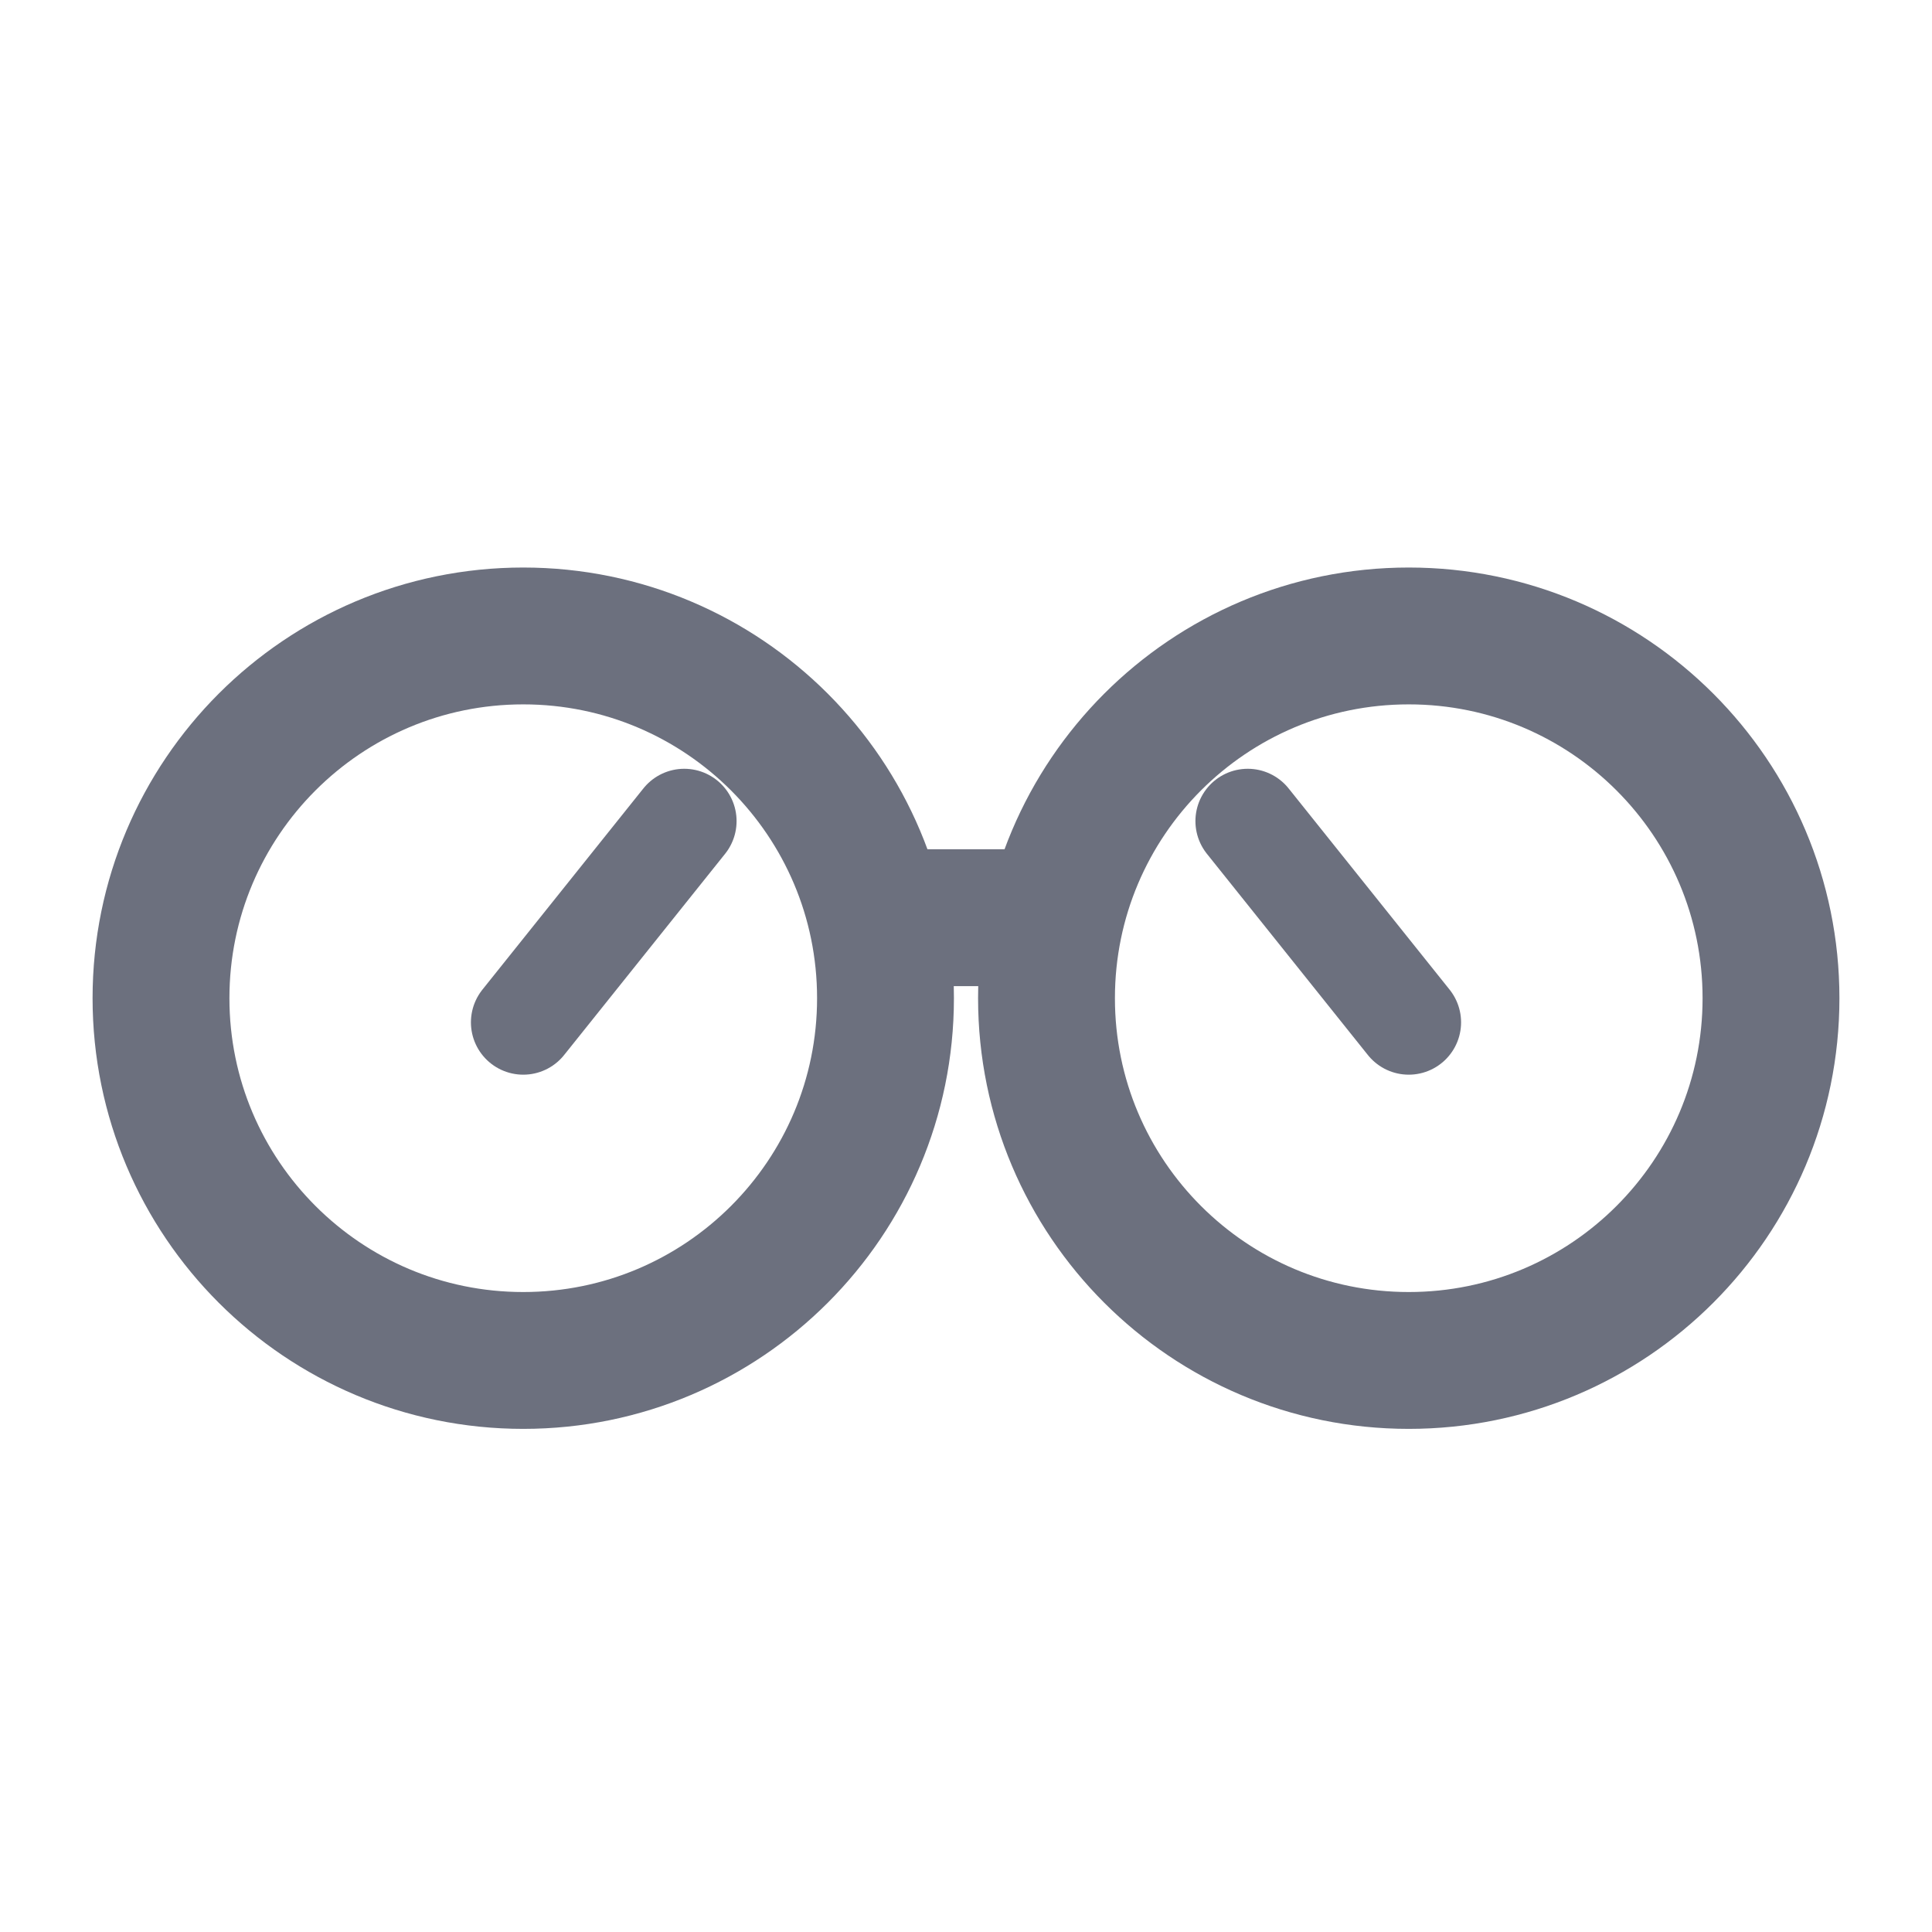
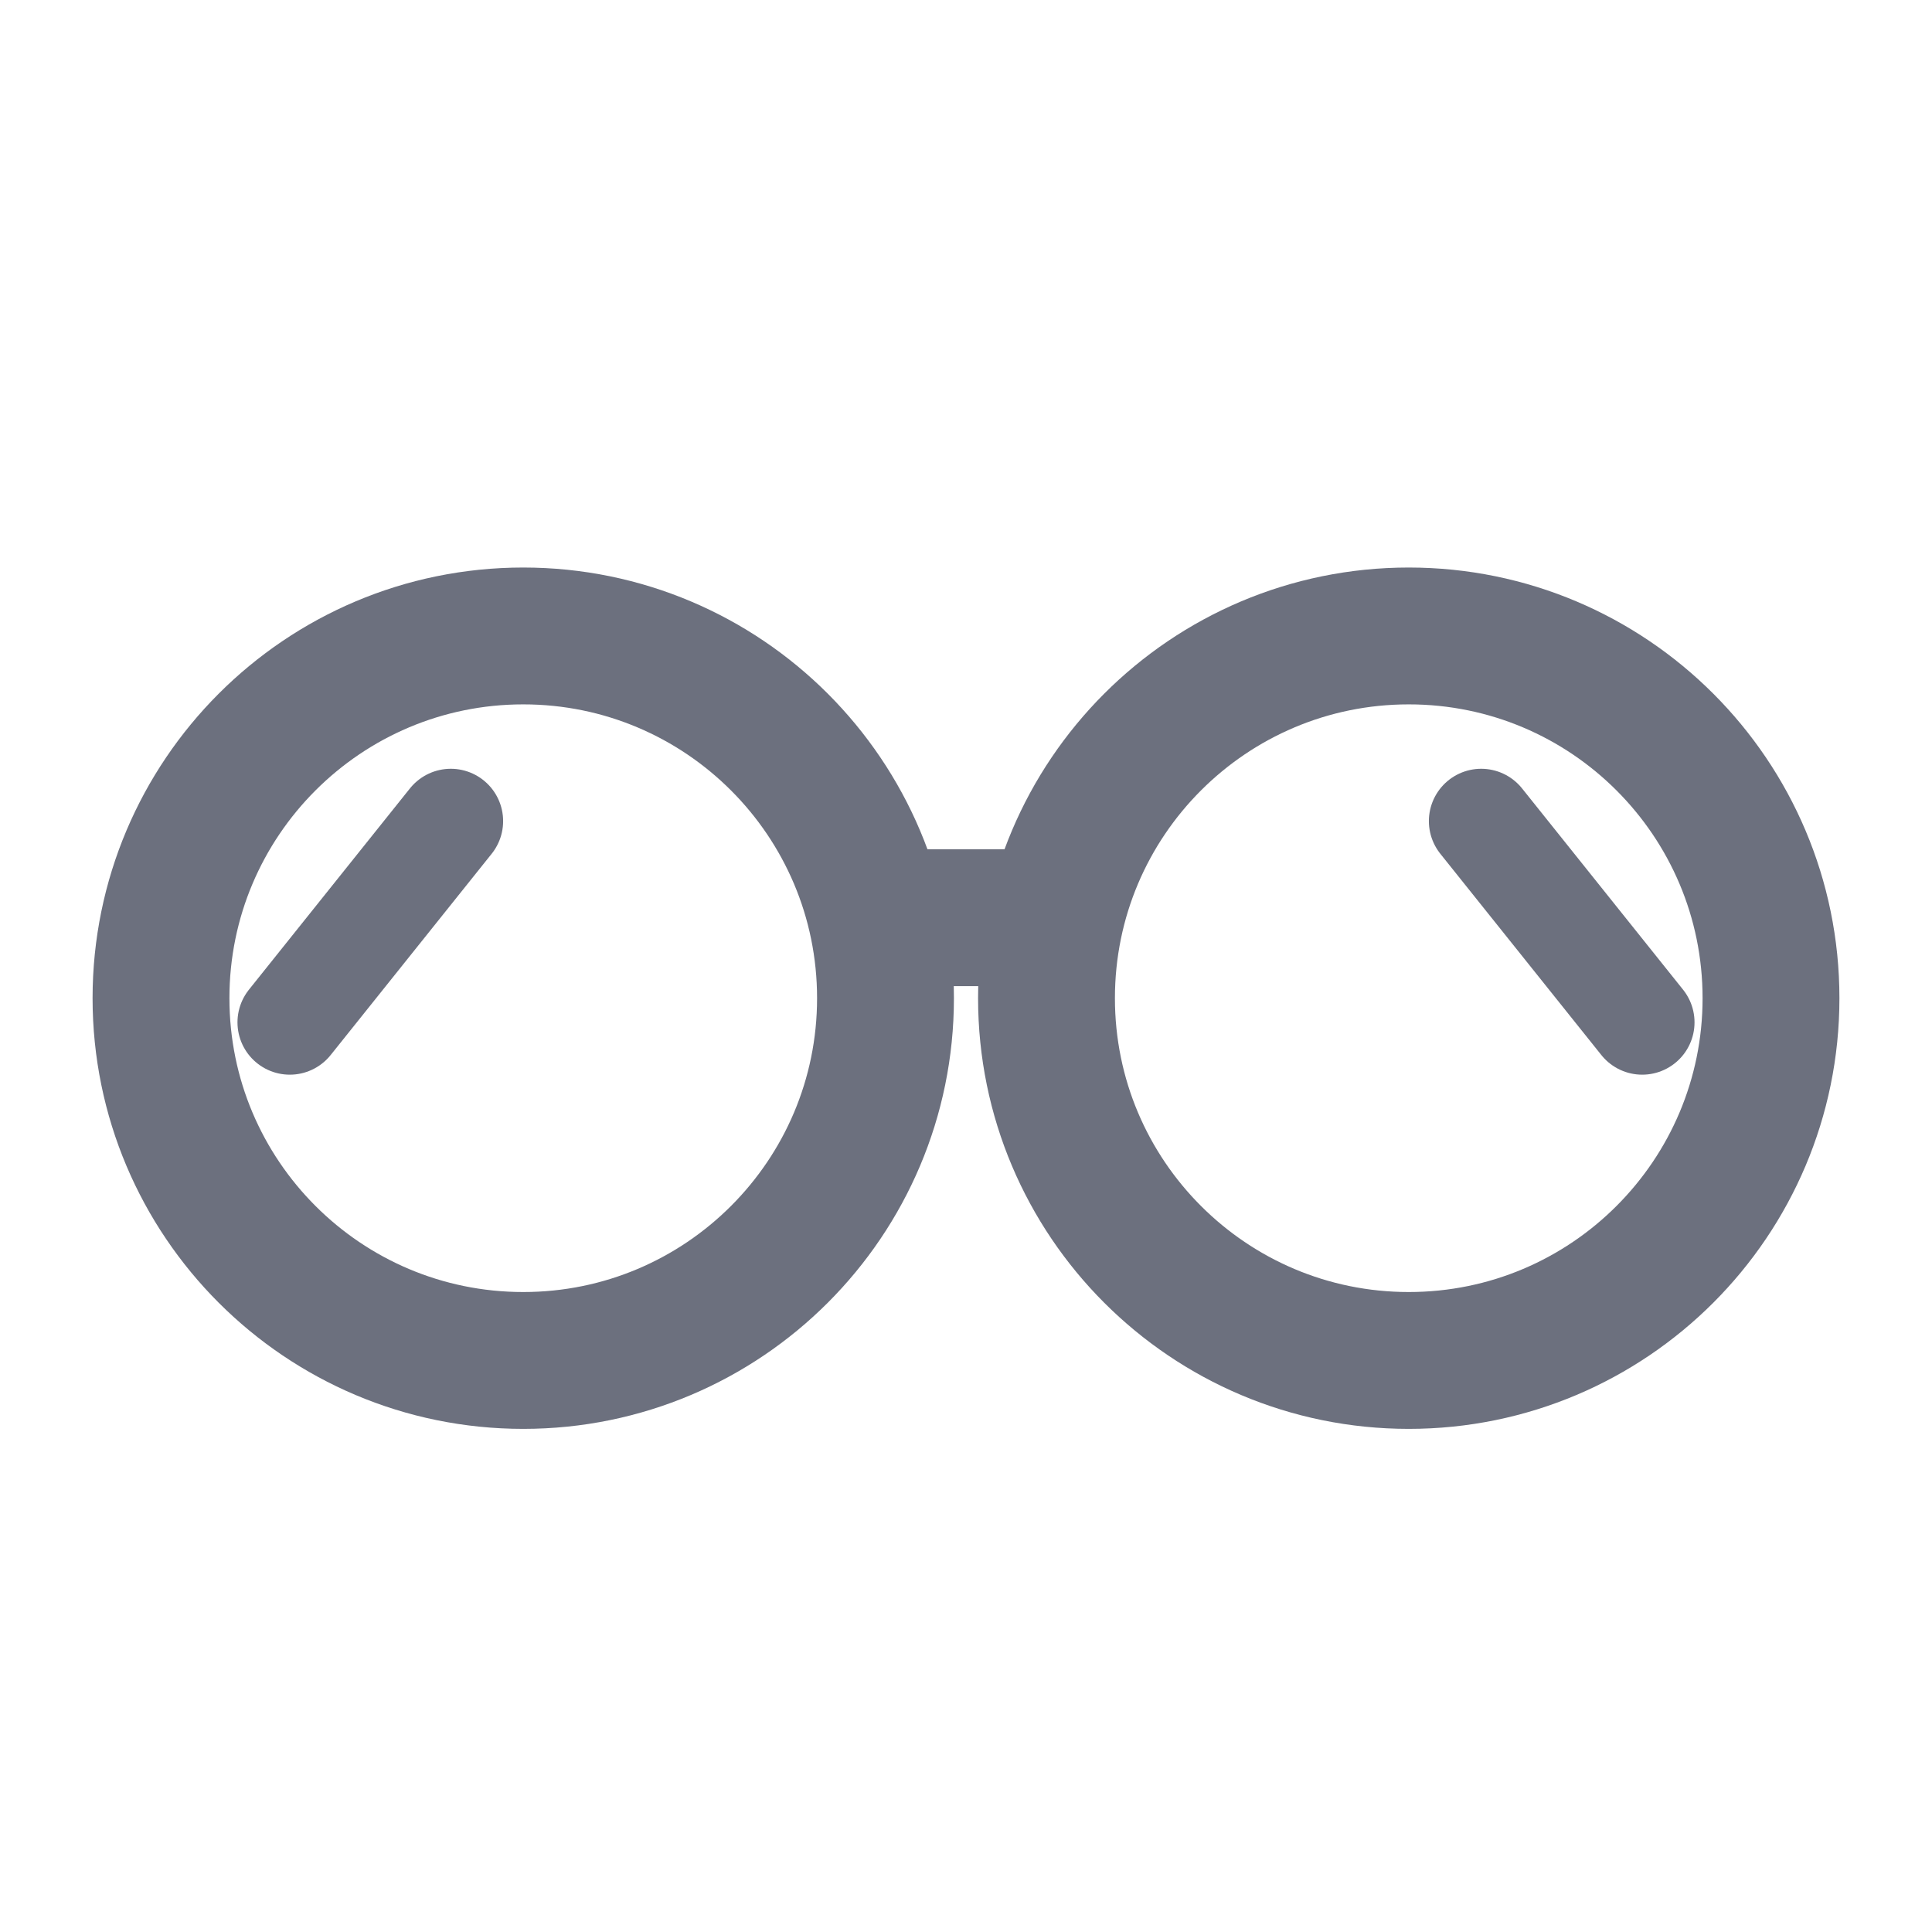
<svg xmlns="http://www.w3.org/2000/svg" width="16" height="16" viewBox="0 0 24 24">
  <g fill="none" stroke="#6C707E" stroke-linecap="round">
    <g stroke-width="1.7">
      <circle cx="6.5" cy="12.4" r="4.5" />
      <circle cx="17.5" cy="12.4" r="4.5" />
      <path d="M11 11.4 H13" />
    </g>
-     <path stroke-width="1.3" d="M6.5 12.7 L8.5 10.2 M17.5 12.7 L15.5 10.2" />
+     <path stroke-width="1.3" d="M3.6 12.7 L5.6 10.2 M20.4 12.7 L18.4 10.2" />
  </g>
</svg>
